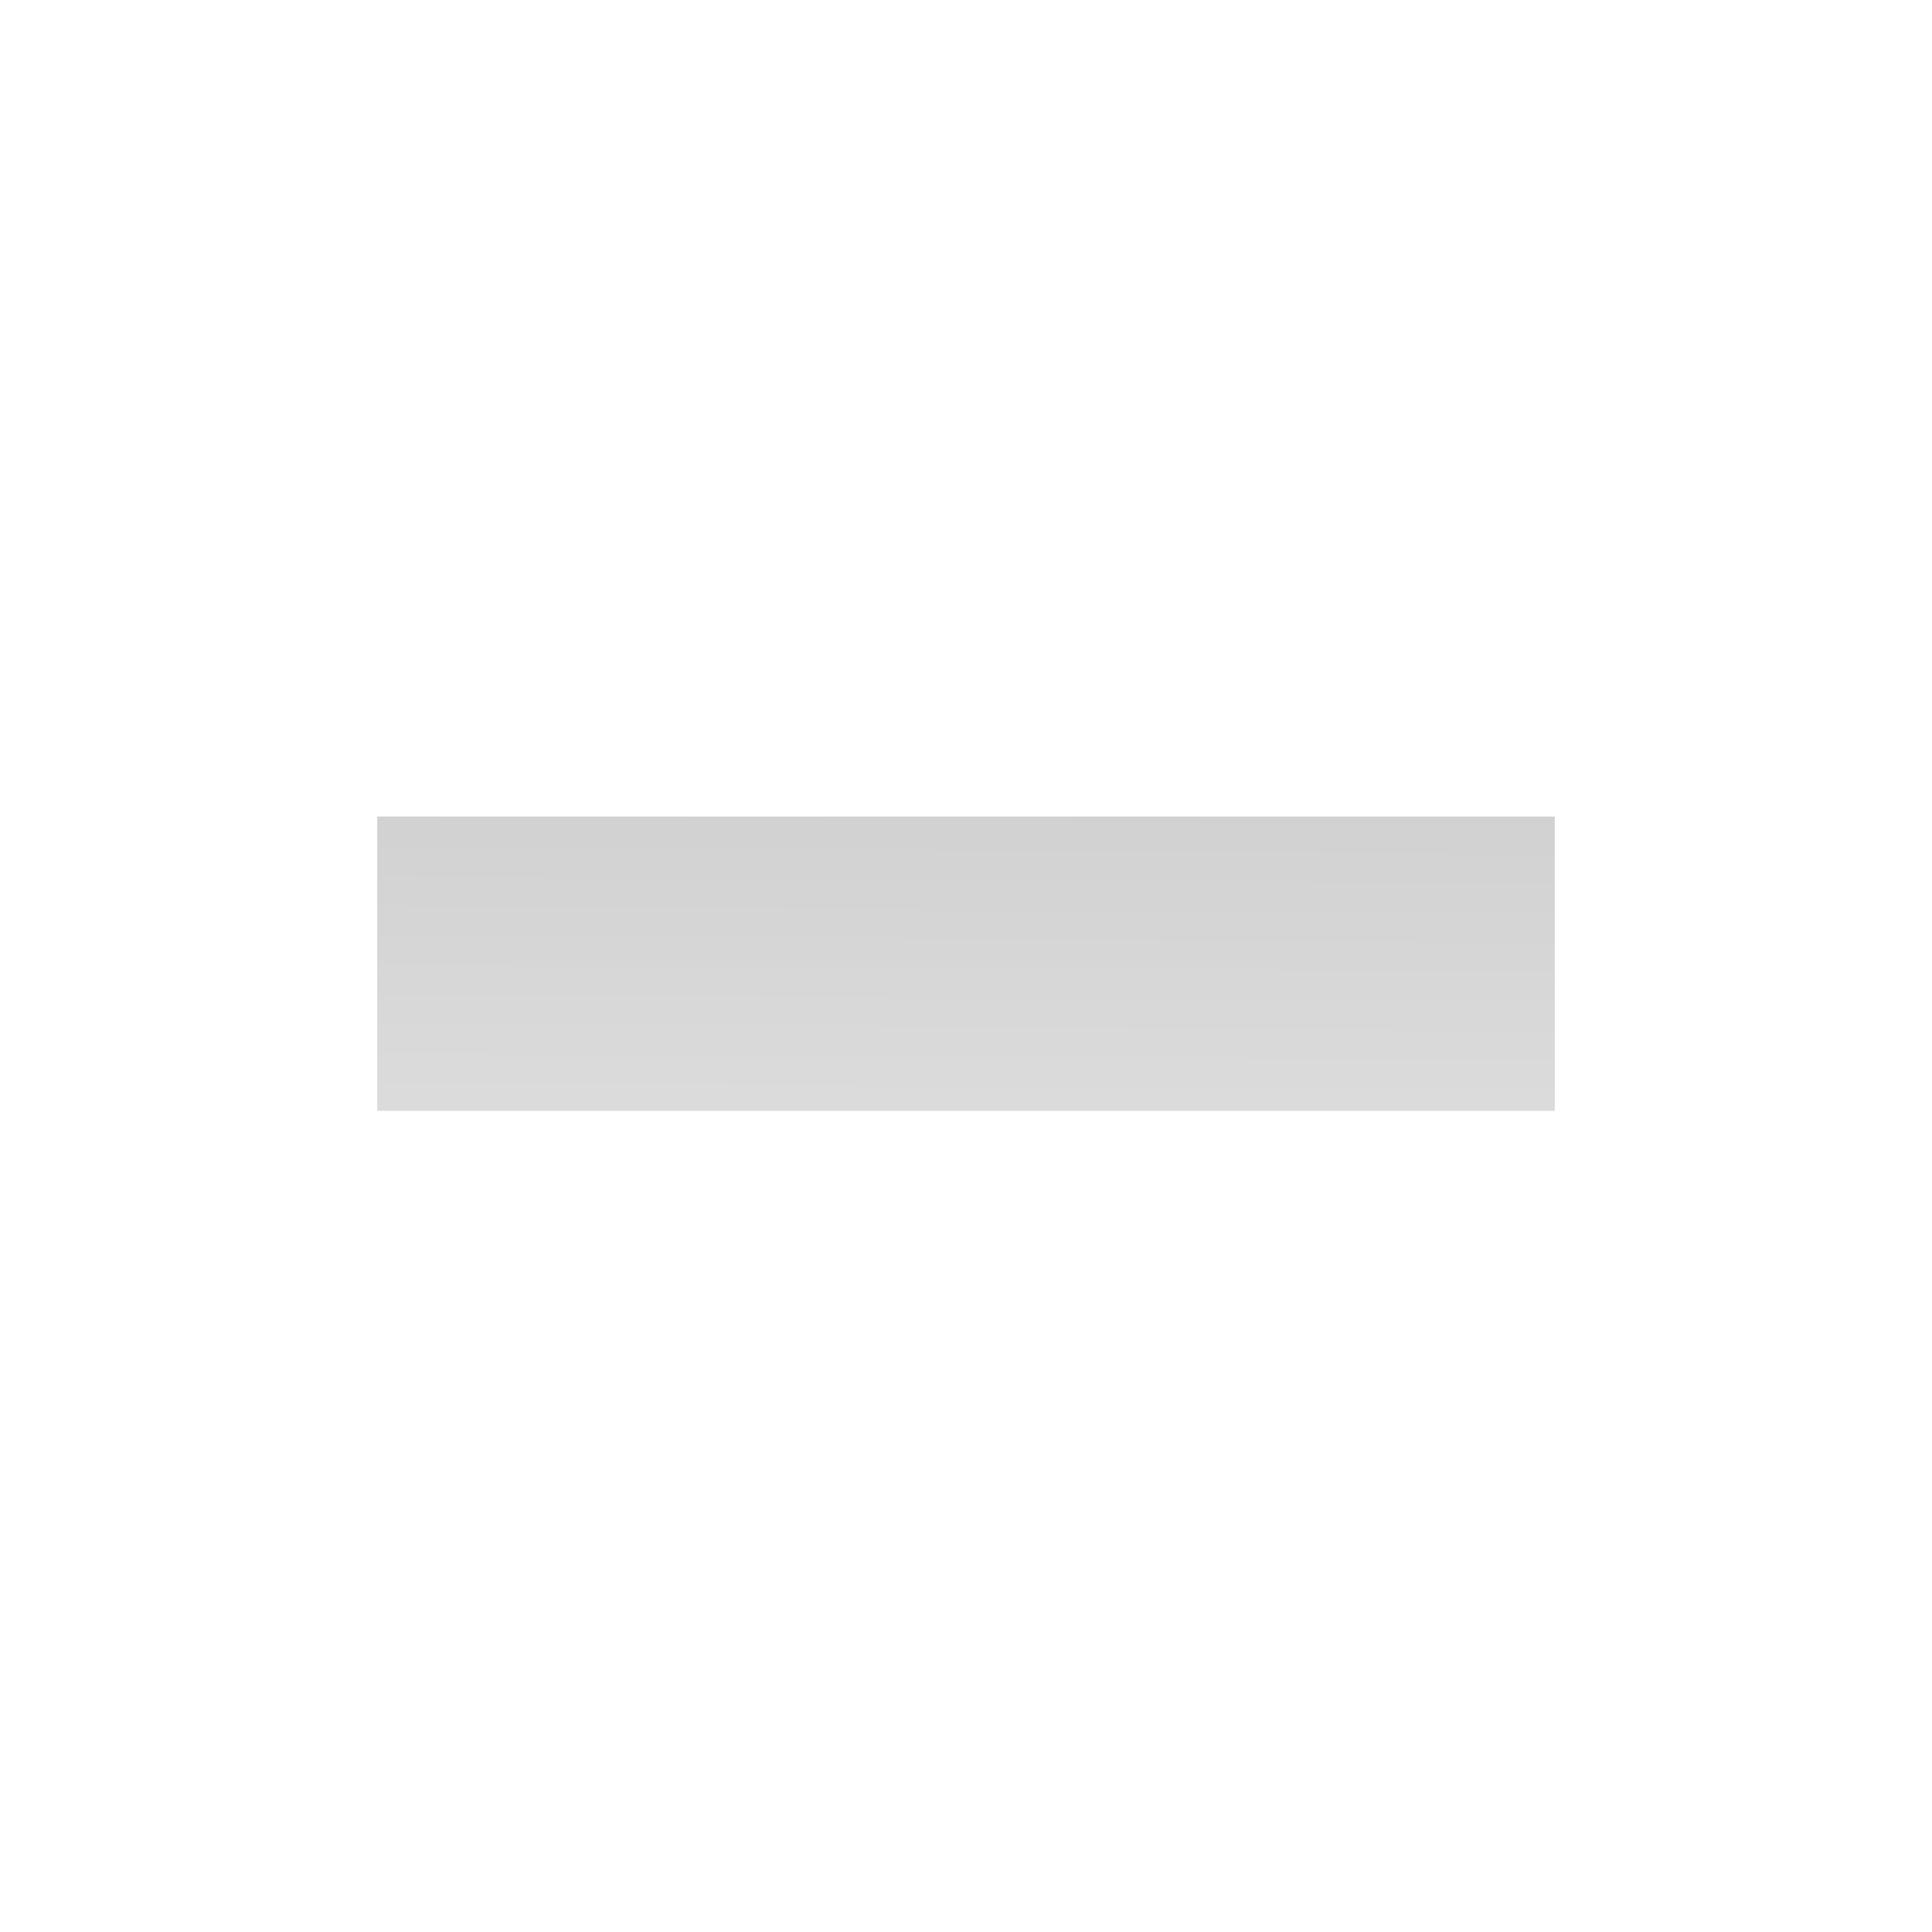
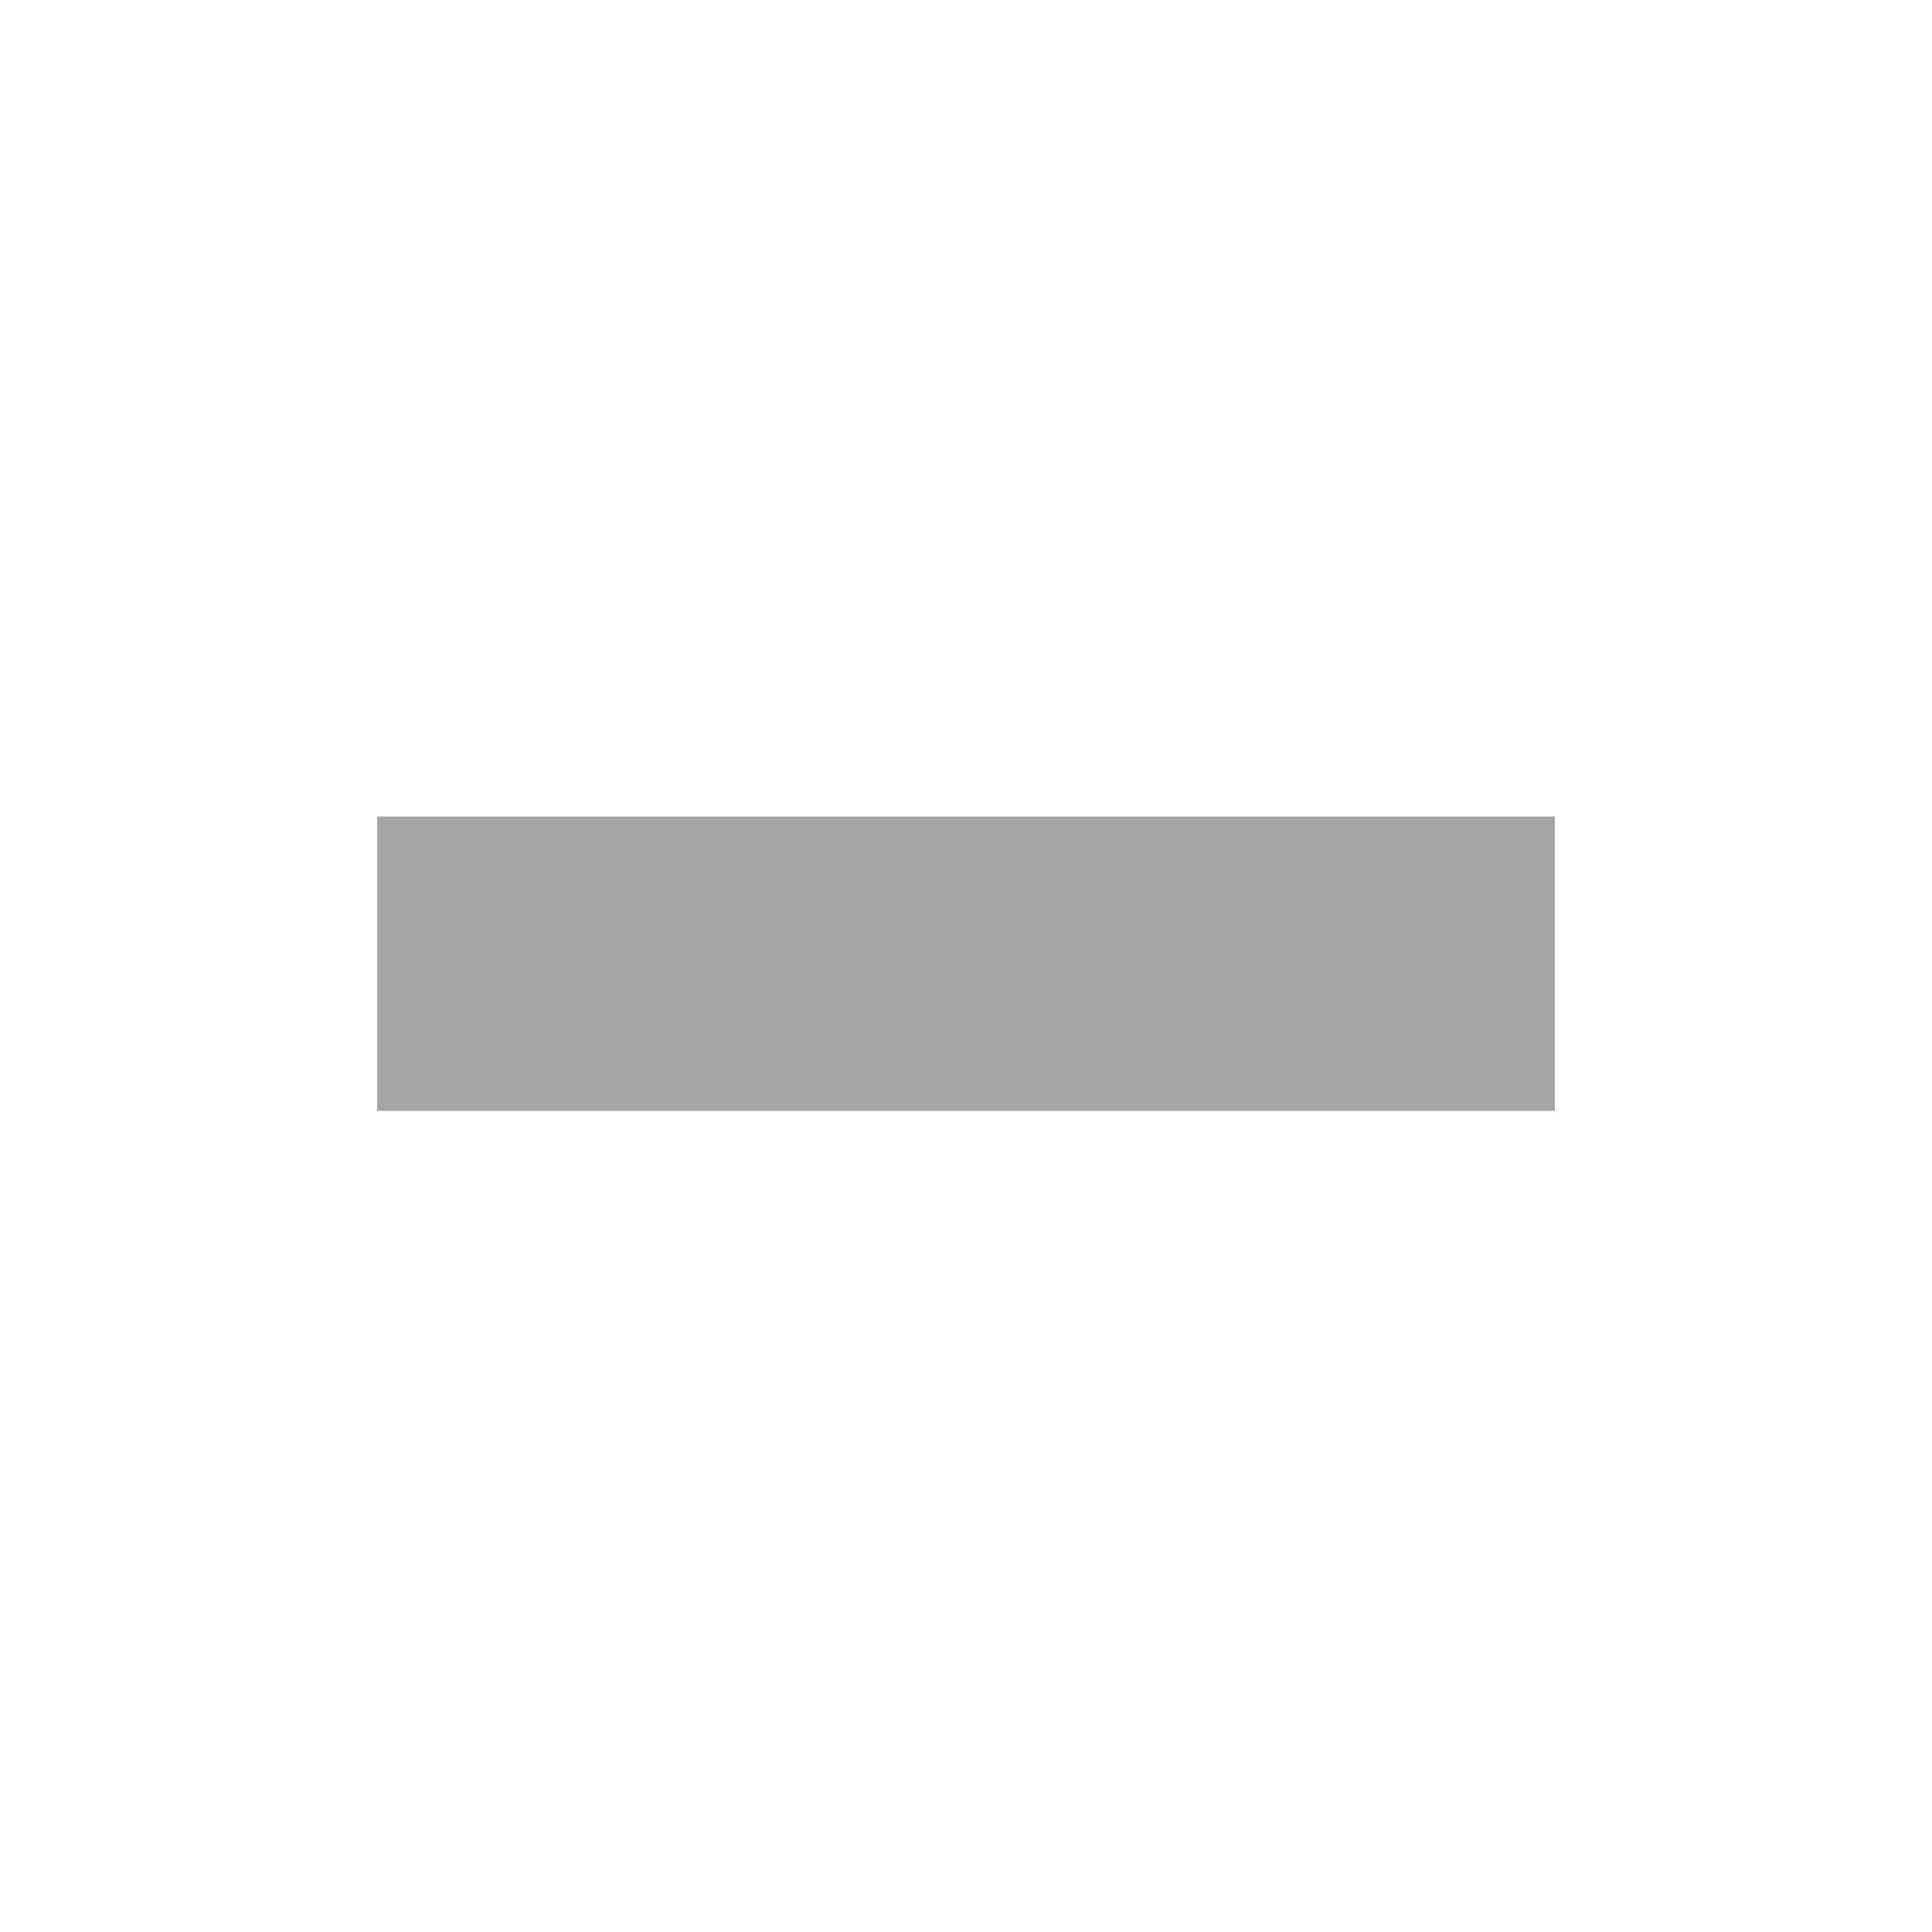
<svg xmlns="http://www.w3.org/2000/svg" xmlns:xlink="http://www.w3.org/1999/xlink" width="28" height="28" version="1.1" style="enable-background:new" id="svg8" viewBox="0 0 28 28">
  <defs id="defs12">
+     <linearGradient id="linearGradient2">
+       <stop id="stop1" style="stop-color:#202020;stop-opacity:1;" offset="0" />
+       <stop id="stop2" style="stop-color:#646464;stop-opacity:1" offset="1" />
+     </linearGradient>
    <linearGradient x1="6.931" y1="7.844" x2="11.17" y2="12.083" id="linearGradient2388" xlink:href="#linearGradient3587-6-5" gradientUnits="userSpaceOnUse" gradientTransform="matrix(1.508495,1.508495,-1.508495,1.508495,18.52582,-14.66139)" />
    <linearGradient id="linearGradient3587-6-5">
      <stop id="stop3589-9-2" style="stop-color:#000000;stop-opacity:1" offset="0" />
      <stop id="stop3591-7-4" style="stop-color:#646464;stop-opacity:1" offset="1" />
    </linearGradient>
    <linearGradient x1="7.08" y1="7.694" x2="11.318" y2="11.932" id="linearGradient2388-0" xlink:href="#linearGradient2402" gradientUnits="userSpaceOnUse" gradientTransform="matrix(1.414214,1.414214,-1.414214,1.414214,17.70964,-12.33706)" />
    <linearGradient id="linearGradient2402">
      <stop id="stop2404" style="stop-color:#4d86b2;stop-opacity:1" offset="0" />
      <stop id="stop2406" style="stop-color:#8ab9dd;stop-opacity:1" offset="1" />
    </linearGradient>
    <linearGradient x1="6.931" y1="7.844" x2="11.17" y2="12.083" id="linearGradient2388-8" xlink:href="#linearGradient3587-6-5" gradientUnits="userSpaceOnUse" gradientTransform="matrix(1.508436,1.508436,-1.508436,1.508436,18.52531,-14.66028)" />
-     <linearGradient xlink:href="#linearGradient3587-6-5" id="linearGradient4152" x1="7.676" y1="1040.398" x2="7.666" y2="1042.292" gradientUnits="userSpaceOnUse" gradientTransform="matrix(3.91756,0,0,4.505194,-16.54567,-4677.638)" />
  </defs>
-   <rect style="opacity:0.2;fill:url(#linearGradient4152);fill-opacity:1;fill-rule:evenodd;stroke:none;stroke-width:2.133px;stroke-linecap:butt;stroke-linejoin:miter;stroke-opacity:1;enable-background:new" id="rect3336" width="17.066" height="4.266" x="5.467" y="11.834" />
+   <rect style="opacity:0.4;fill:#202020;fill-opacity:1;fill-rule:evenodd;stroke:none;stroke-width:2.133px;stroke-linecap:butt;stroke-linejoin:miter;stroke-opacity:1;enable-background:new" id="rect3336" width="17.066" height="4.266" x="5.467" y="11.834" />
</svg>
